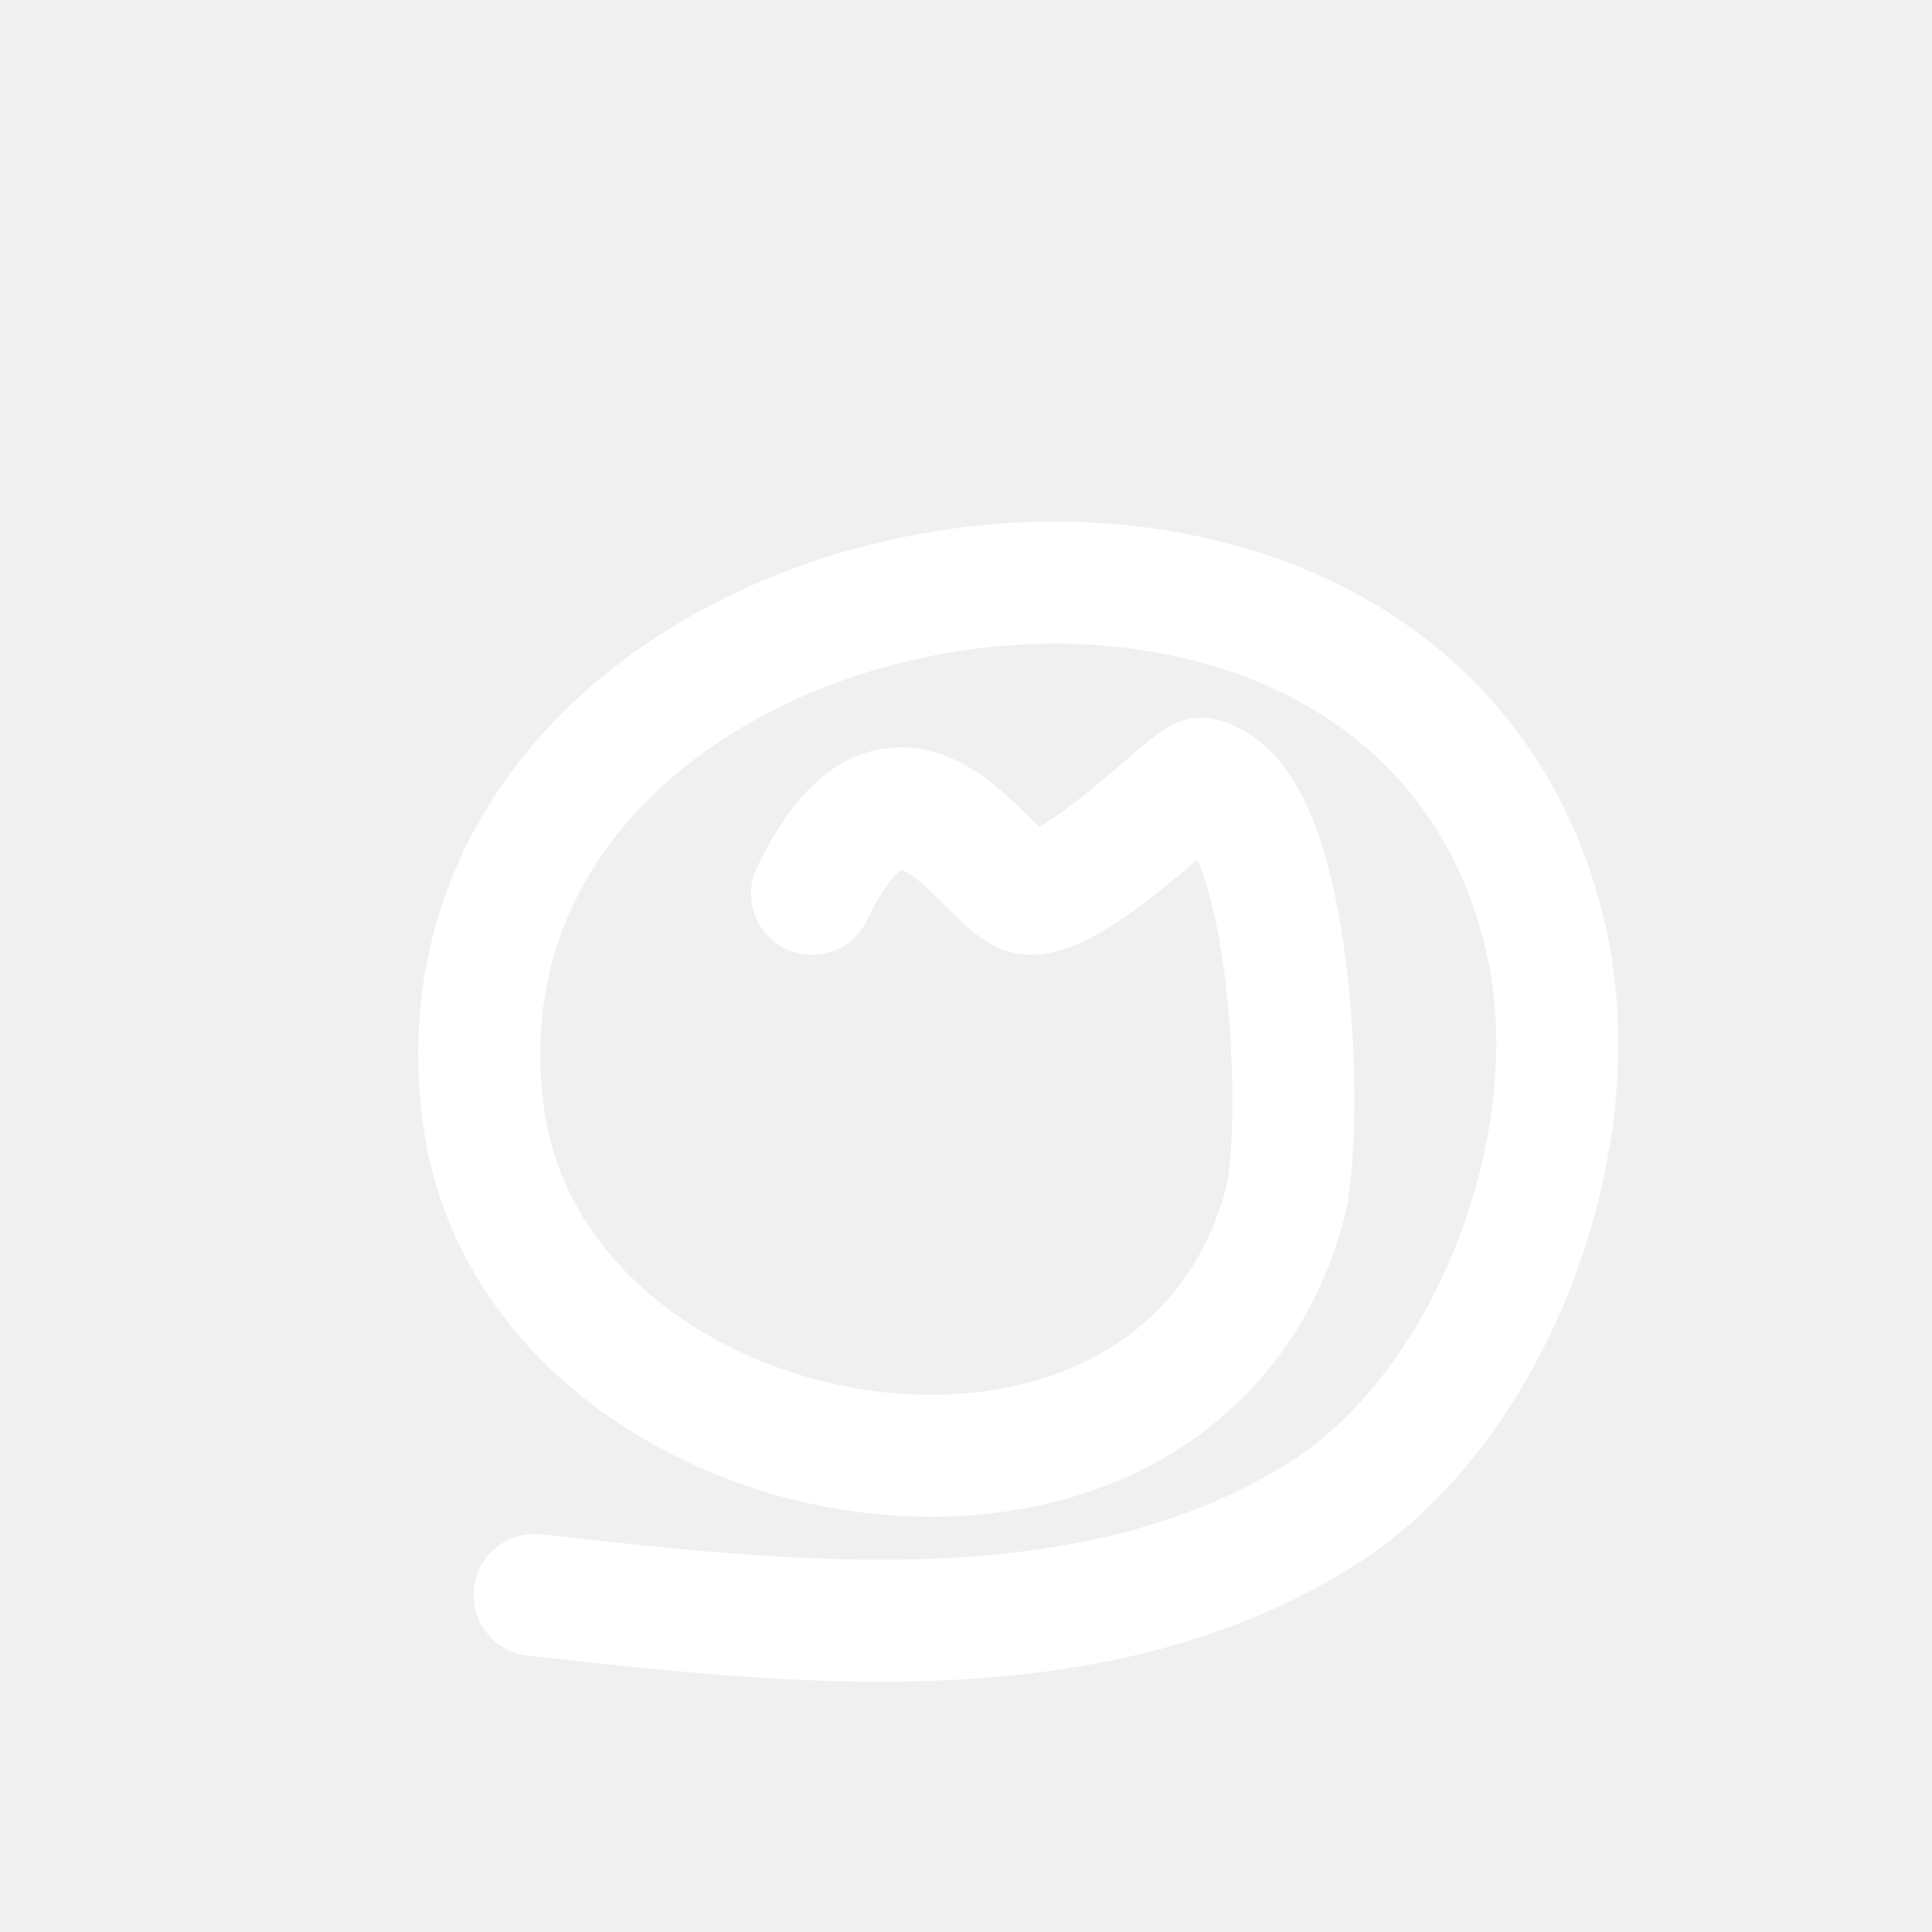
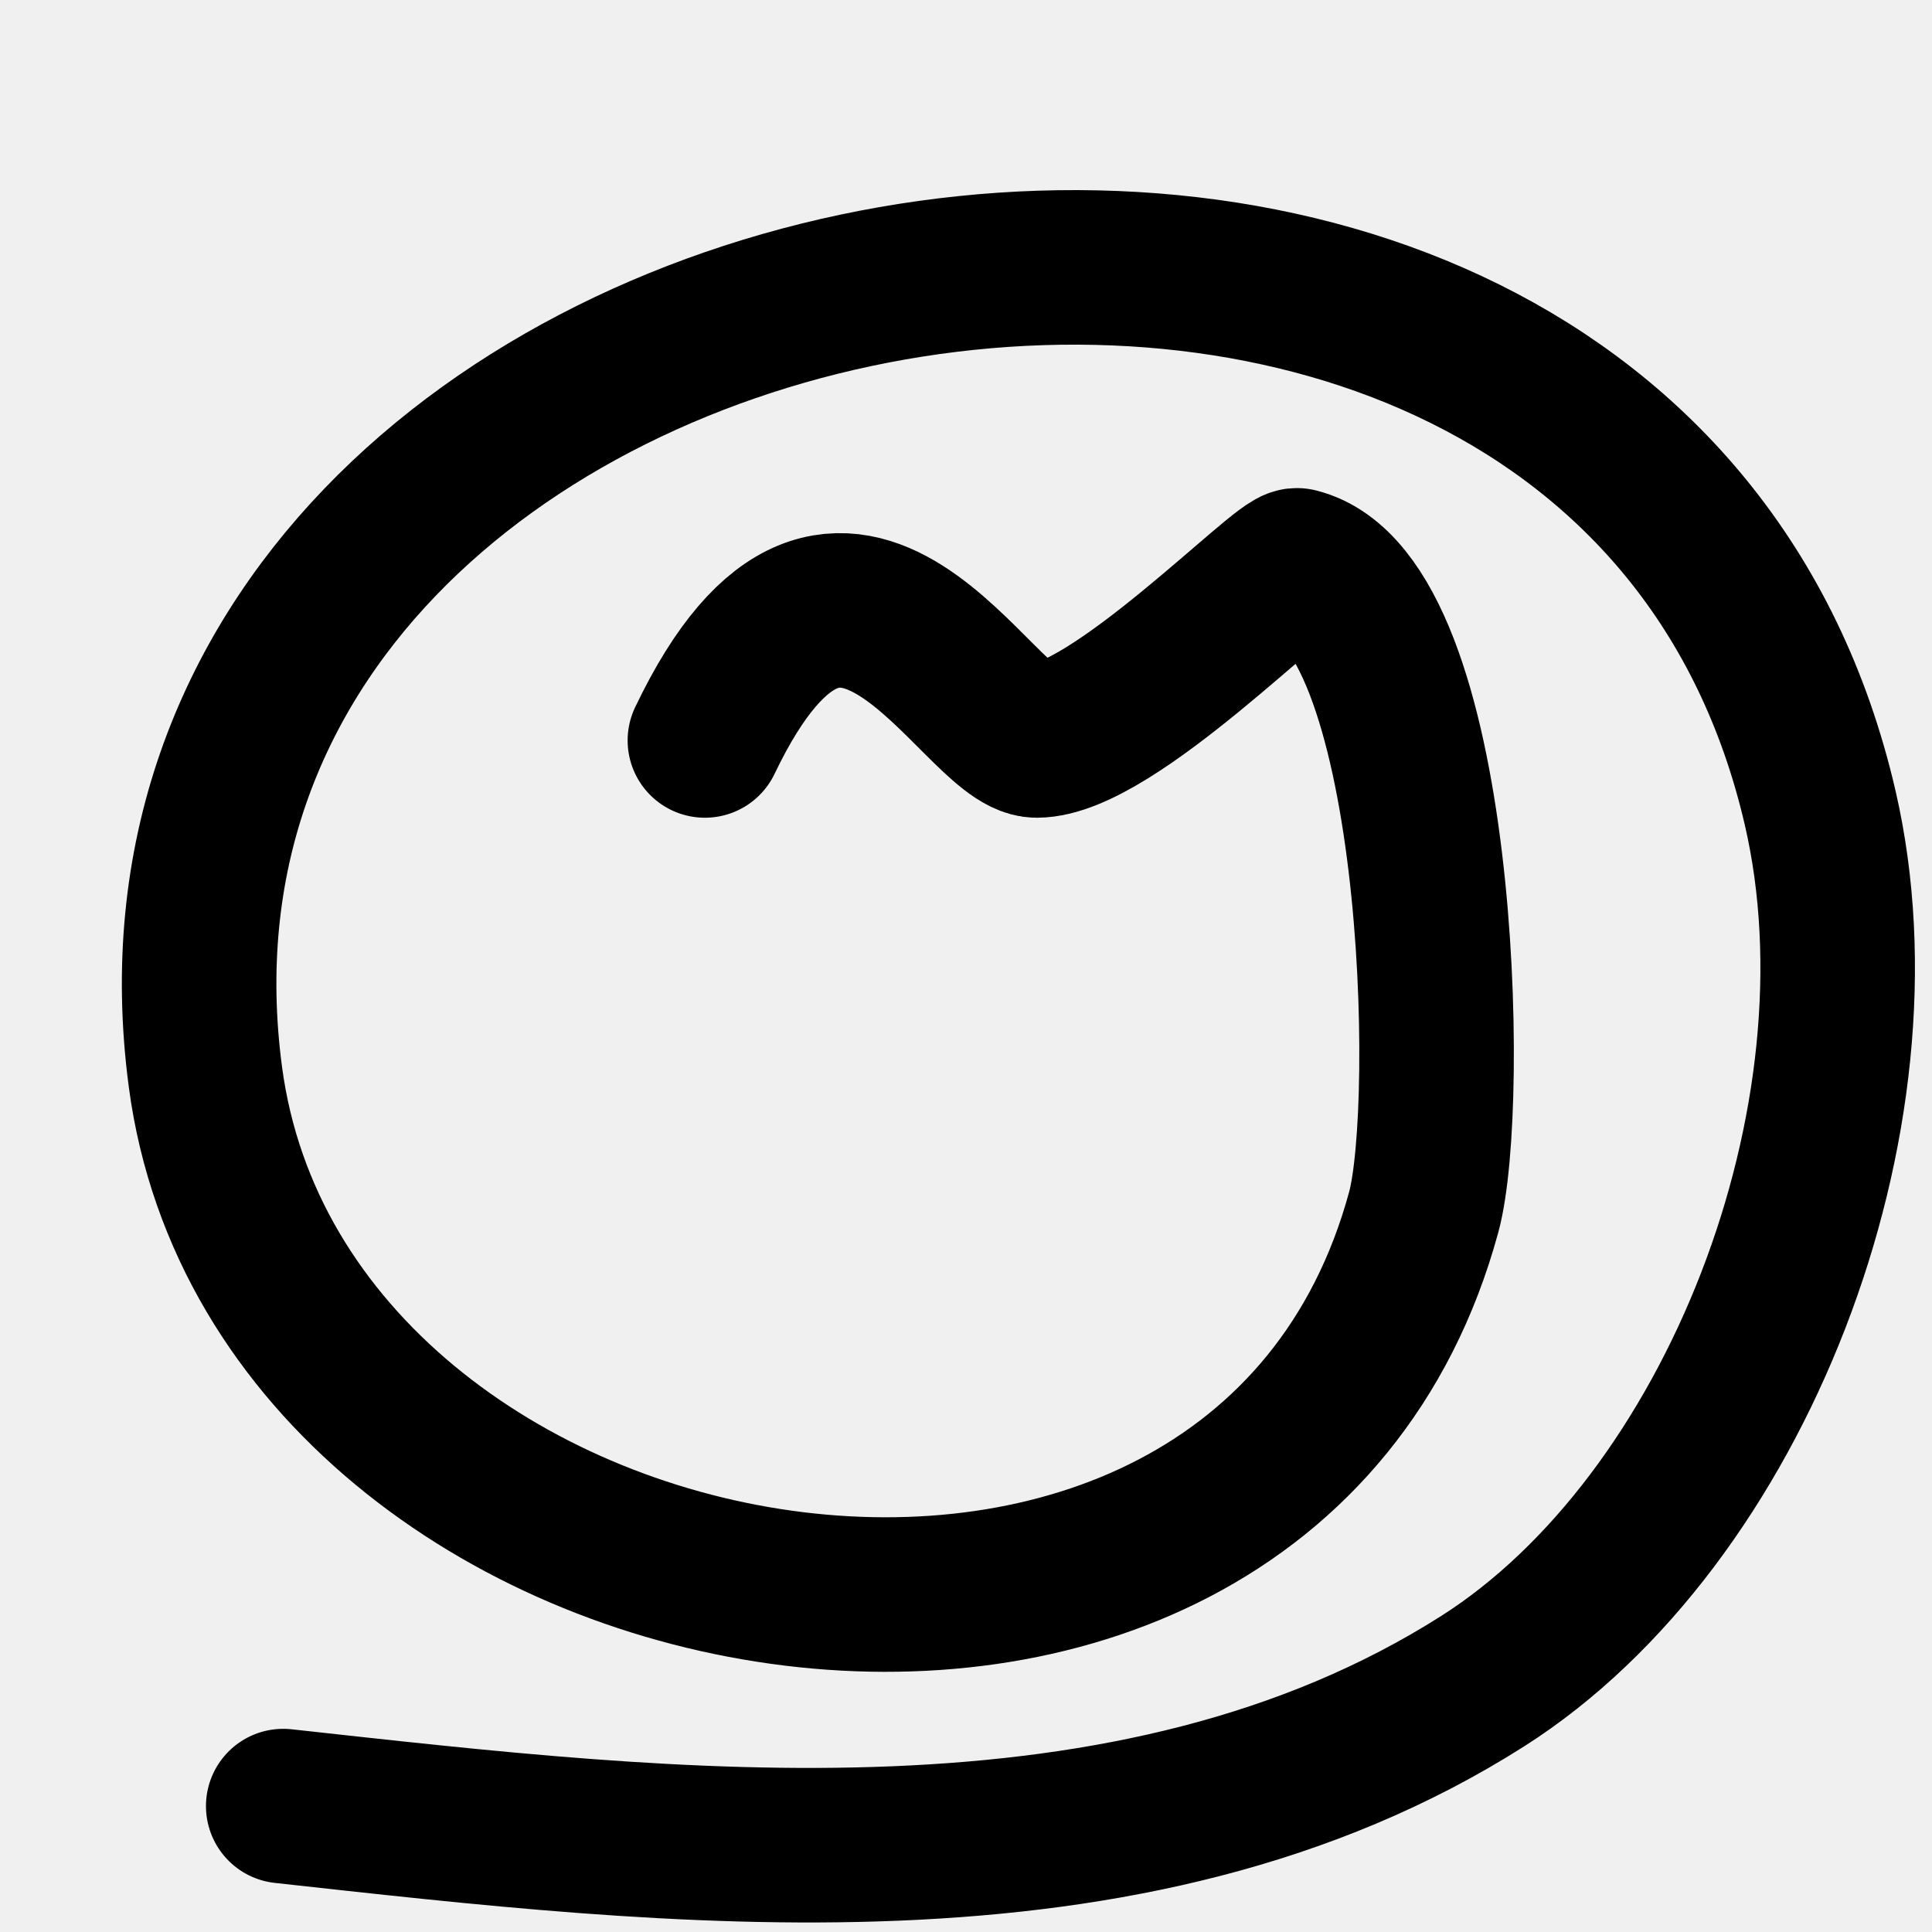
- <svg xmlns="http://www.w3.org/2000/svg" viewBox="0 0 343.549 380.028" width="500px" height="500px">
+ <svg xmlns="http://www.w3.org/2000/svg" viewBox="75 80 200.549 250.028" width="500px" height="500px" fill="none">
+   <style>
+     path {
+       color: black;
+     }
+     @media (prefers-color-scheme: dark){
+       path{
+         color: white;
+       }
+     }
+   </style>
  <g id="g-6">
-     <path d="M 86.915 313.734 C 137.039 319.246 196.622 326.505 242.146 297.562 C 274.818 276.79 295.132 224.761 285.811 184.524 C 259.287 70.027 61.827 106.438 76.844 219.371 C 86.696 293.444 213.097 315.568 234.512 236.857 C 238.297 222.936 236.714 157.821 218.141 153.168 C 216.406 152.73 194.202 175.825 184.417 175.825 C 176.731 175.825 159.616 137.959 141.484 175.825" stroke="#fff" stroke-opacity="1" stroke-width="24" stroke-linecap="round" stroke-linejoin="round" style="paint-order: fill; fill-opacity: 0.37; fill: rgba(0,0,0, 0);" />
+     <path d="M 86.915 313.734 C 137.039 319.246 196.622 326.505 242.146 297.562 C 274.818 276.79 295.132 224.761 285.811 184.524 C 259.287 70.027 61.827 106.438 76.844 219.371 C 86.696 293.444 213.097 315.568 234.512 236.857 C 238.297 222.936 236.714 157.821 218.141 153.168 C 216.406 152.73 194.202 175.825 184.417 175.825 C 176.731 175.825 159.616 137.959 141.484 175.825" stroke="currentColor" stroke-opacity="1" stroke-width="20" stroke-linecap="round" stroke-linejoin="round" style="paint-order: fill; fill-opacity: 0.37; fill: rgba(0,0,0, 0);" />
  </g>
</svg>
